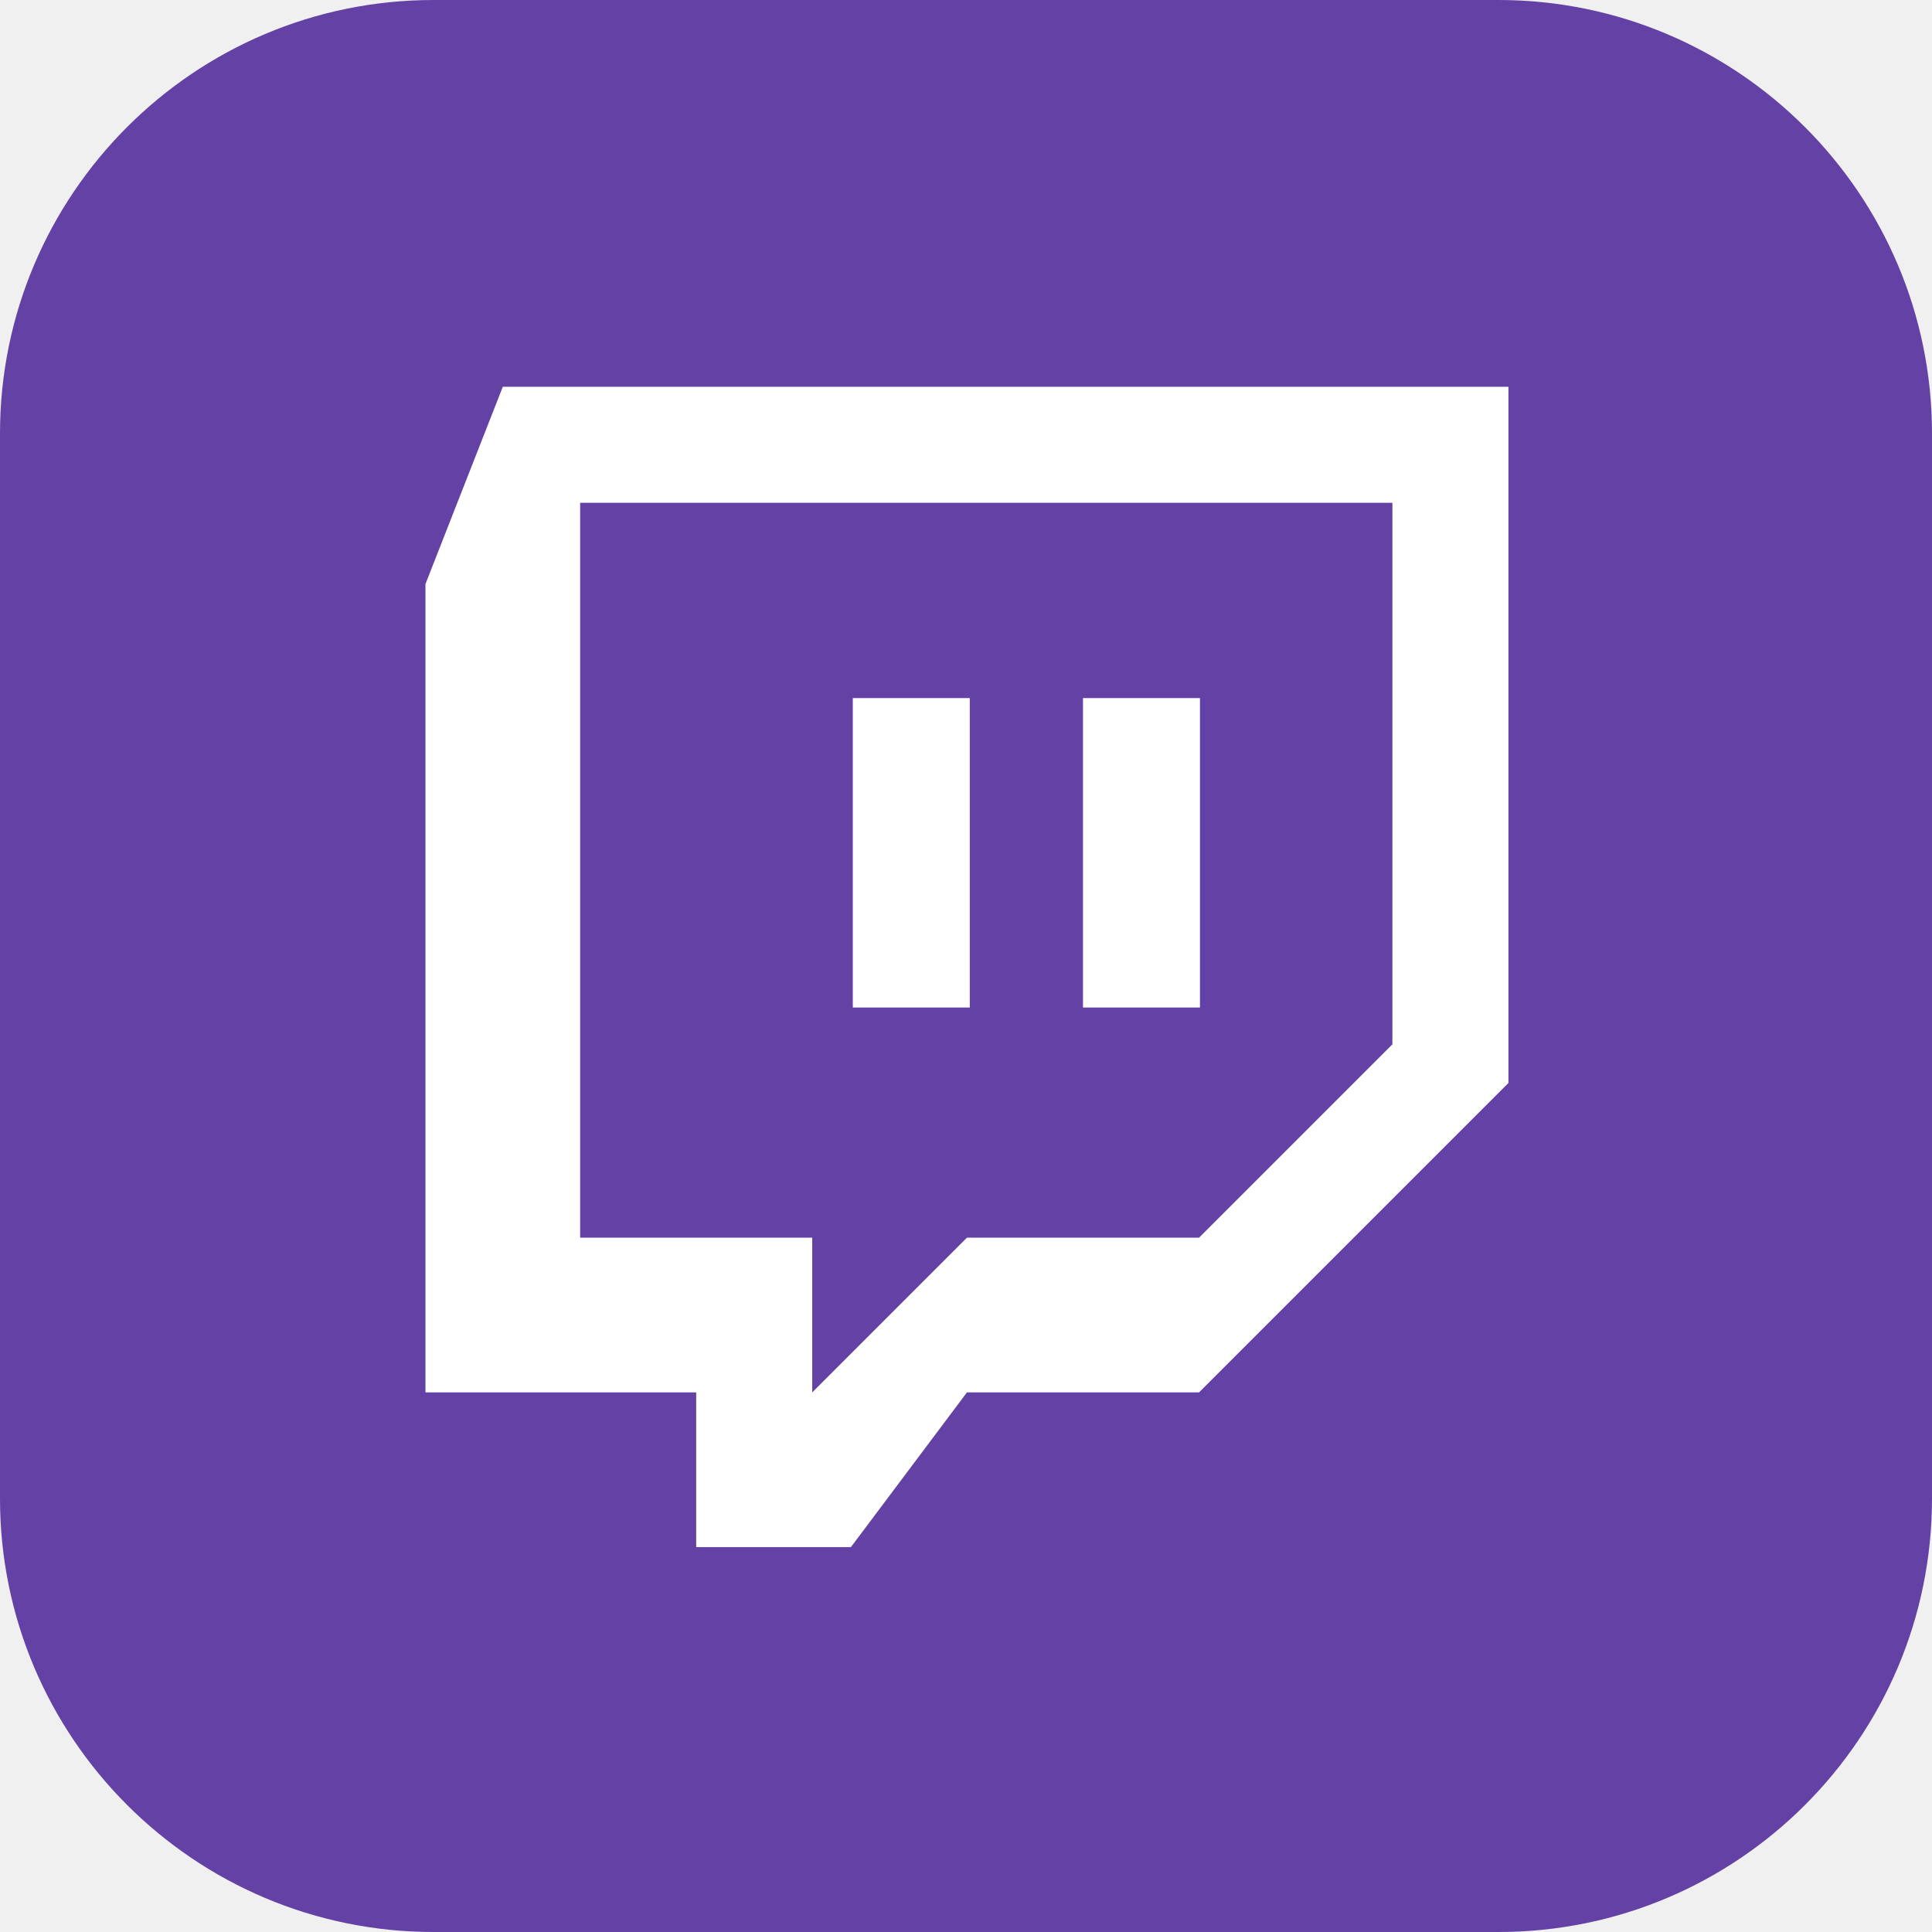
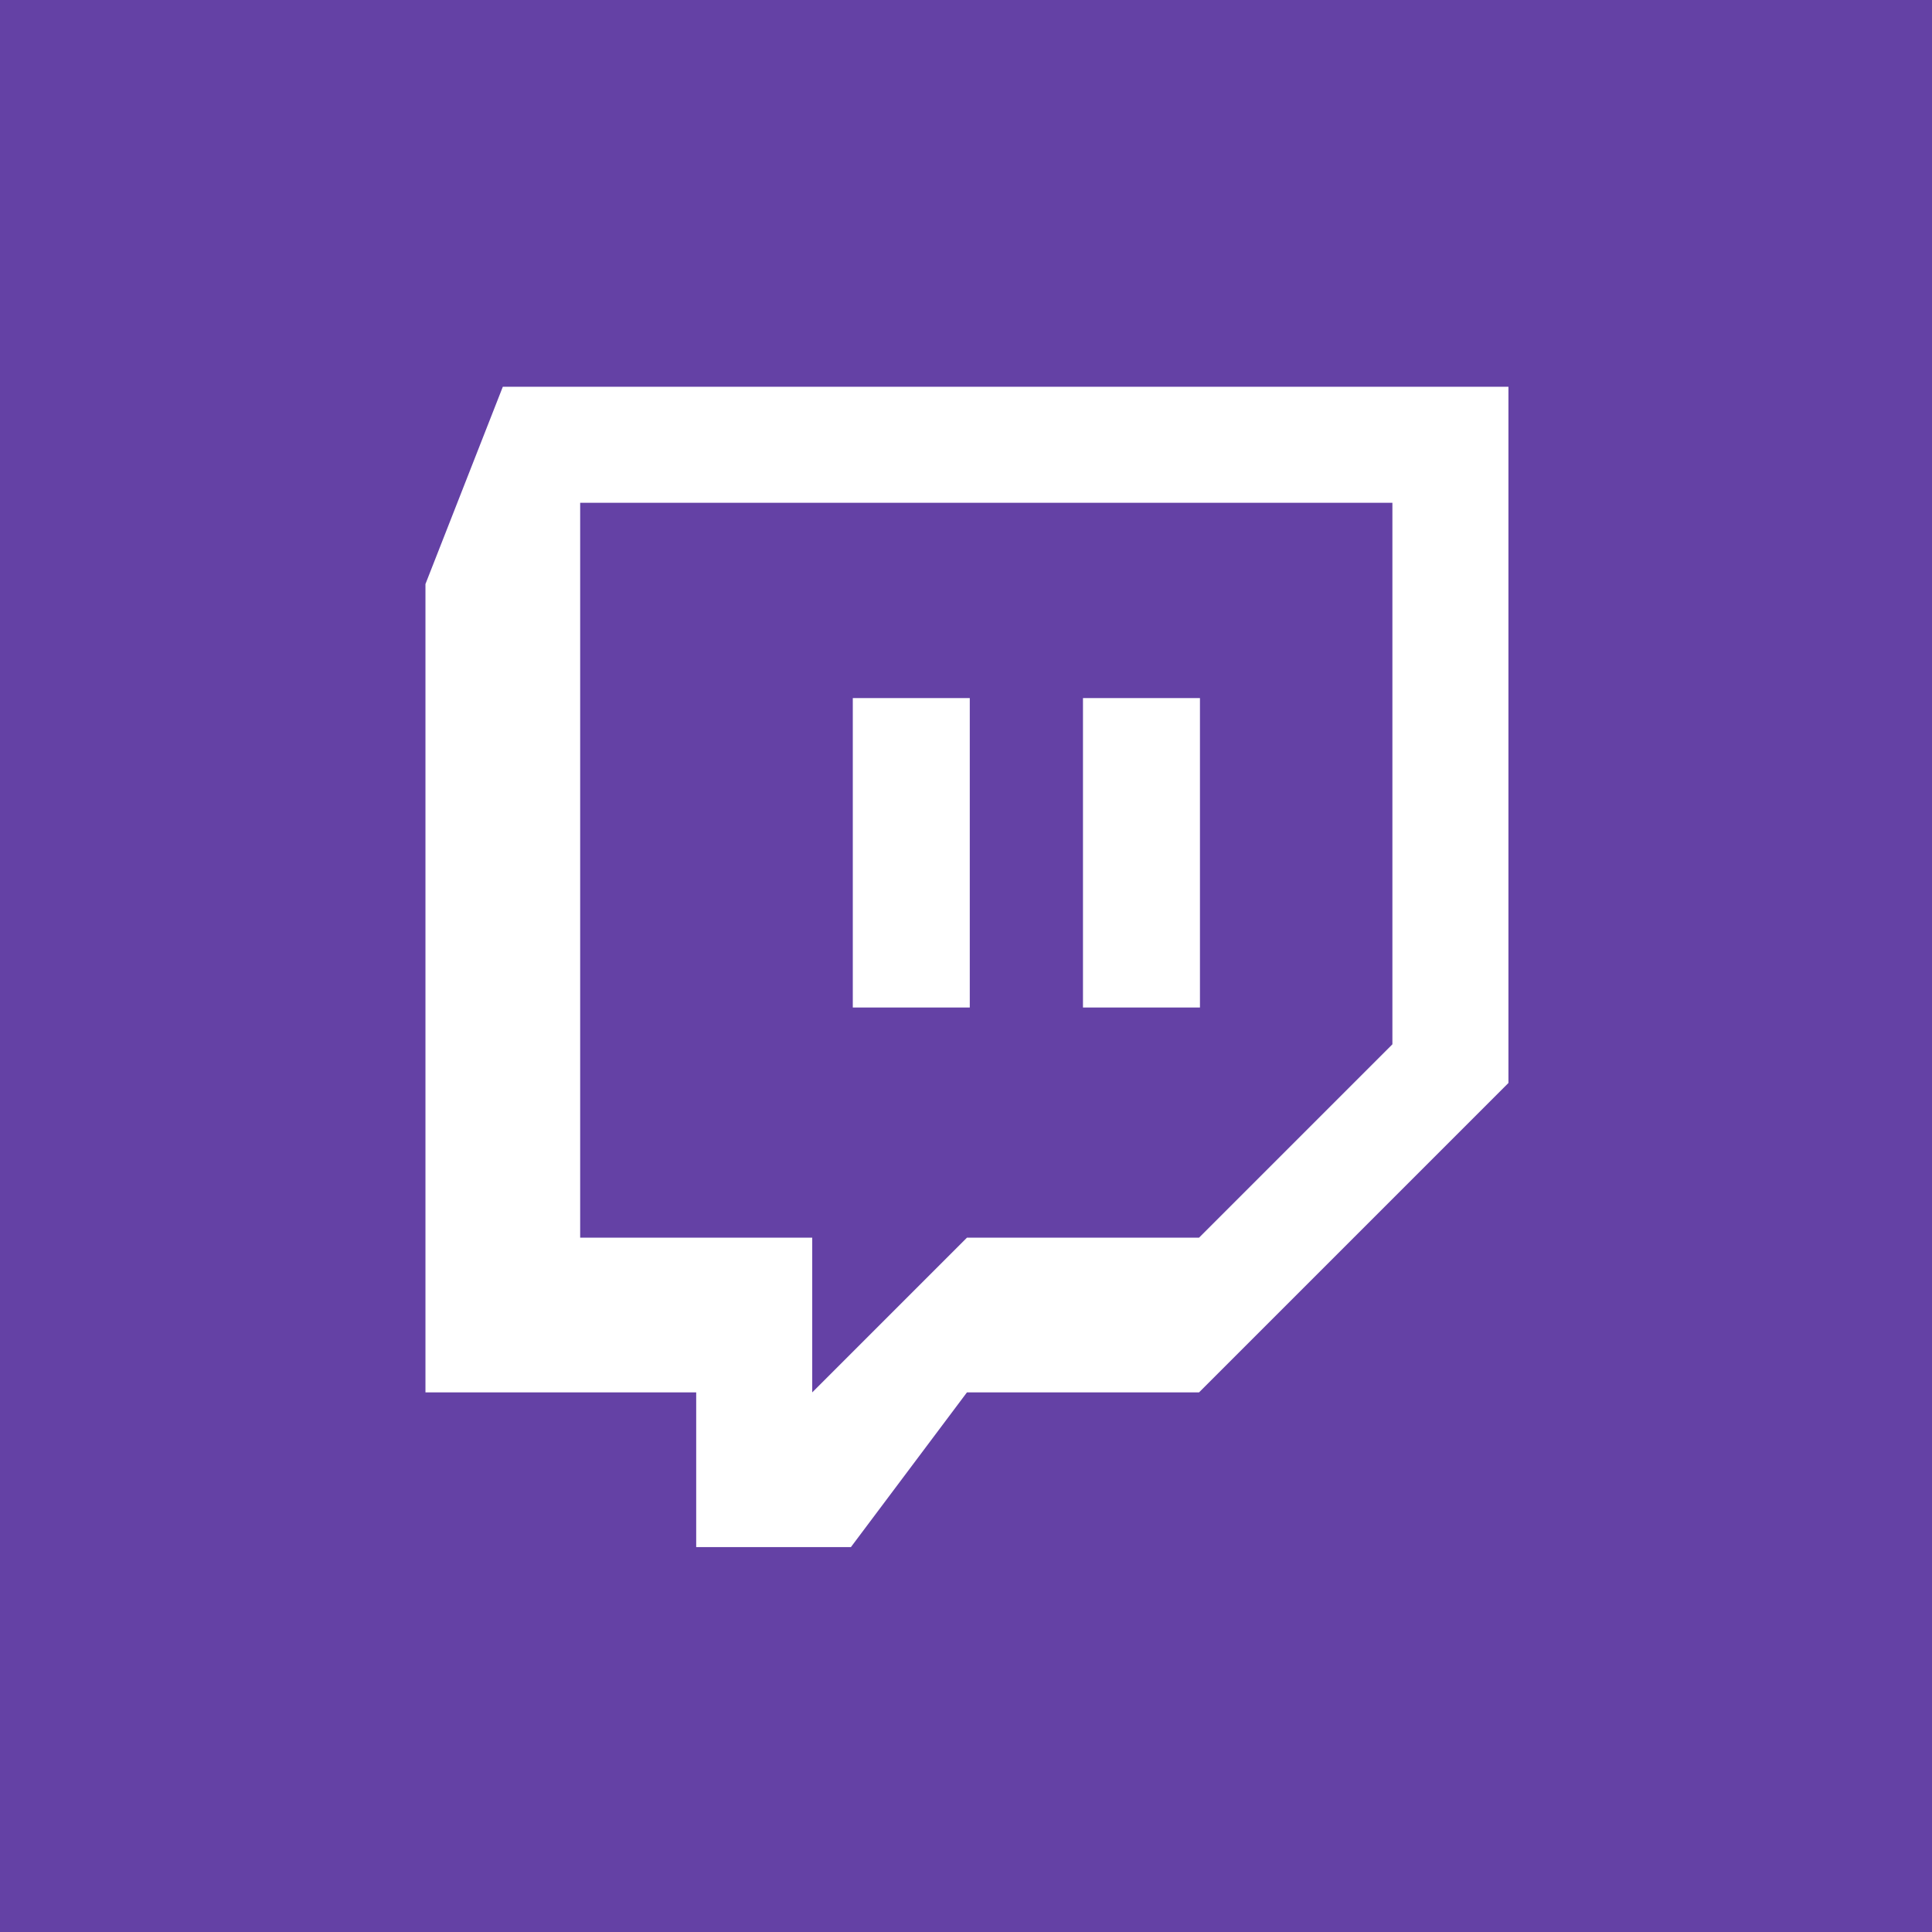
- <svg xmlns="http://www.w3.org/2000/svg" id="Layer_1" style="enable-background:new 0 0 512 512;" version="1.1" viewBox="0 0 512 512" xml:space="preserve">
+ <svg xmlns="http://www.w3.org/2000/svg" style="enable-background: new 0 0 512 512;" version="1.1" viewBox="0 0 512 512" xml:space="preserve">
  <style type="text/css">
- 	.st0{fill:#6441A5;}
- 	.st1{fill-rule:evenodd;clip-rule:evenodd;fill:#FFFFFF;}
+ 	.st0{
+ 		fill: #6441A5;
+ 	}
+ 	.st1{
+ 		fill-rule: evenodd;
+ 		clip-rule: evenodd;
+ 		fill: #FFFFFF;
+ 	}
</style>
-   <g id="g8">
-     <path class="st0" d="M512,397.1c0,63.5-51.5,114.9-114.9,114.9H114.9C51.5,512,0,460.5,0,397.1V114.9C0,51.5,51.5,0,114.9,0h282.2   C460.5,0,512,51.5,512,114.9V397.1z" id="path4" />
-     <path d="M317.75,369h-61.5l-30.75,41h-41v-41h-71.75V154.775l20.5-52.275h266.5v184.5L317.75,369z M369,276.75V133.25H153.75v194.75h61.5v41l41-41h61.5L369,276.75z" fill="#FFFFFF" id="Dialog" />
-     <rect fill="#FFFFFF" height="82" id="_x7C_" width="31" x="287" y="185" />
-     <rect fill="#FFFFFF" height="82" id="_x7C__2_" width="31" x="226" y="185" />
+   <g>
+     <rect class="st0" width="512" height="512" />
+     <path d="M317.75,369h-61.5l-30.75,41h-41v-41h-71.75V154.775l20.5-52.275h266.5v184.5L317.75,369z M369,276.75V133.25H153.75v194.75h61.5v41l41-41h61.5L369,276.75z" fill="#FFFFFF" />
+     <rect fill="#FFFFFF" height="82" width="31" x="287" y="185" />
+     <rect fill="#FFFFFF" height="82" width="31" x="226" y="185" />
  </g>
</svg>
